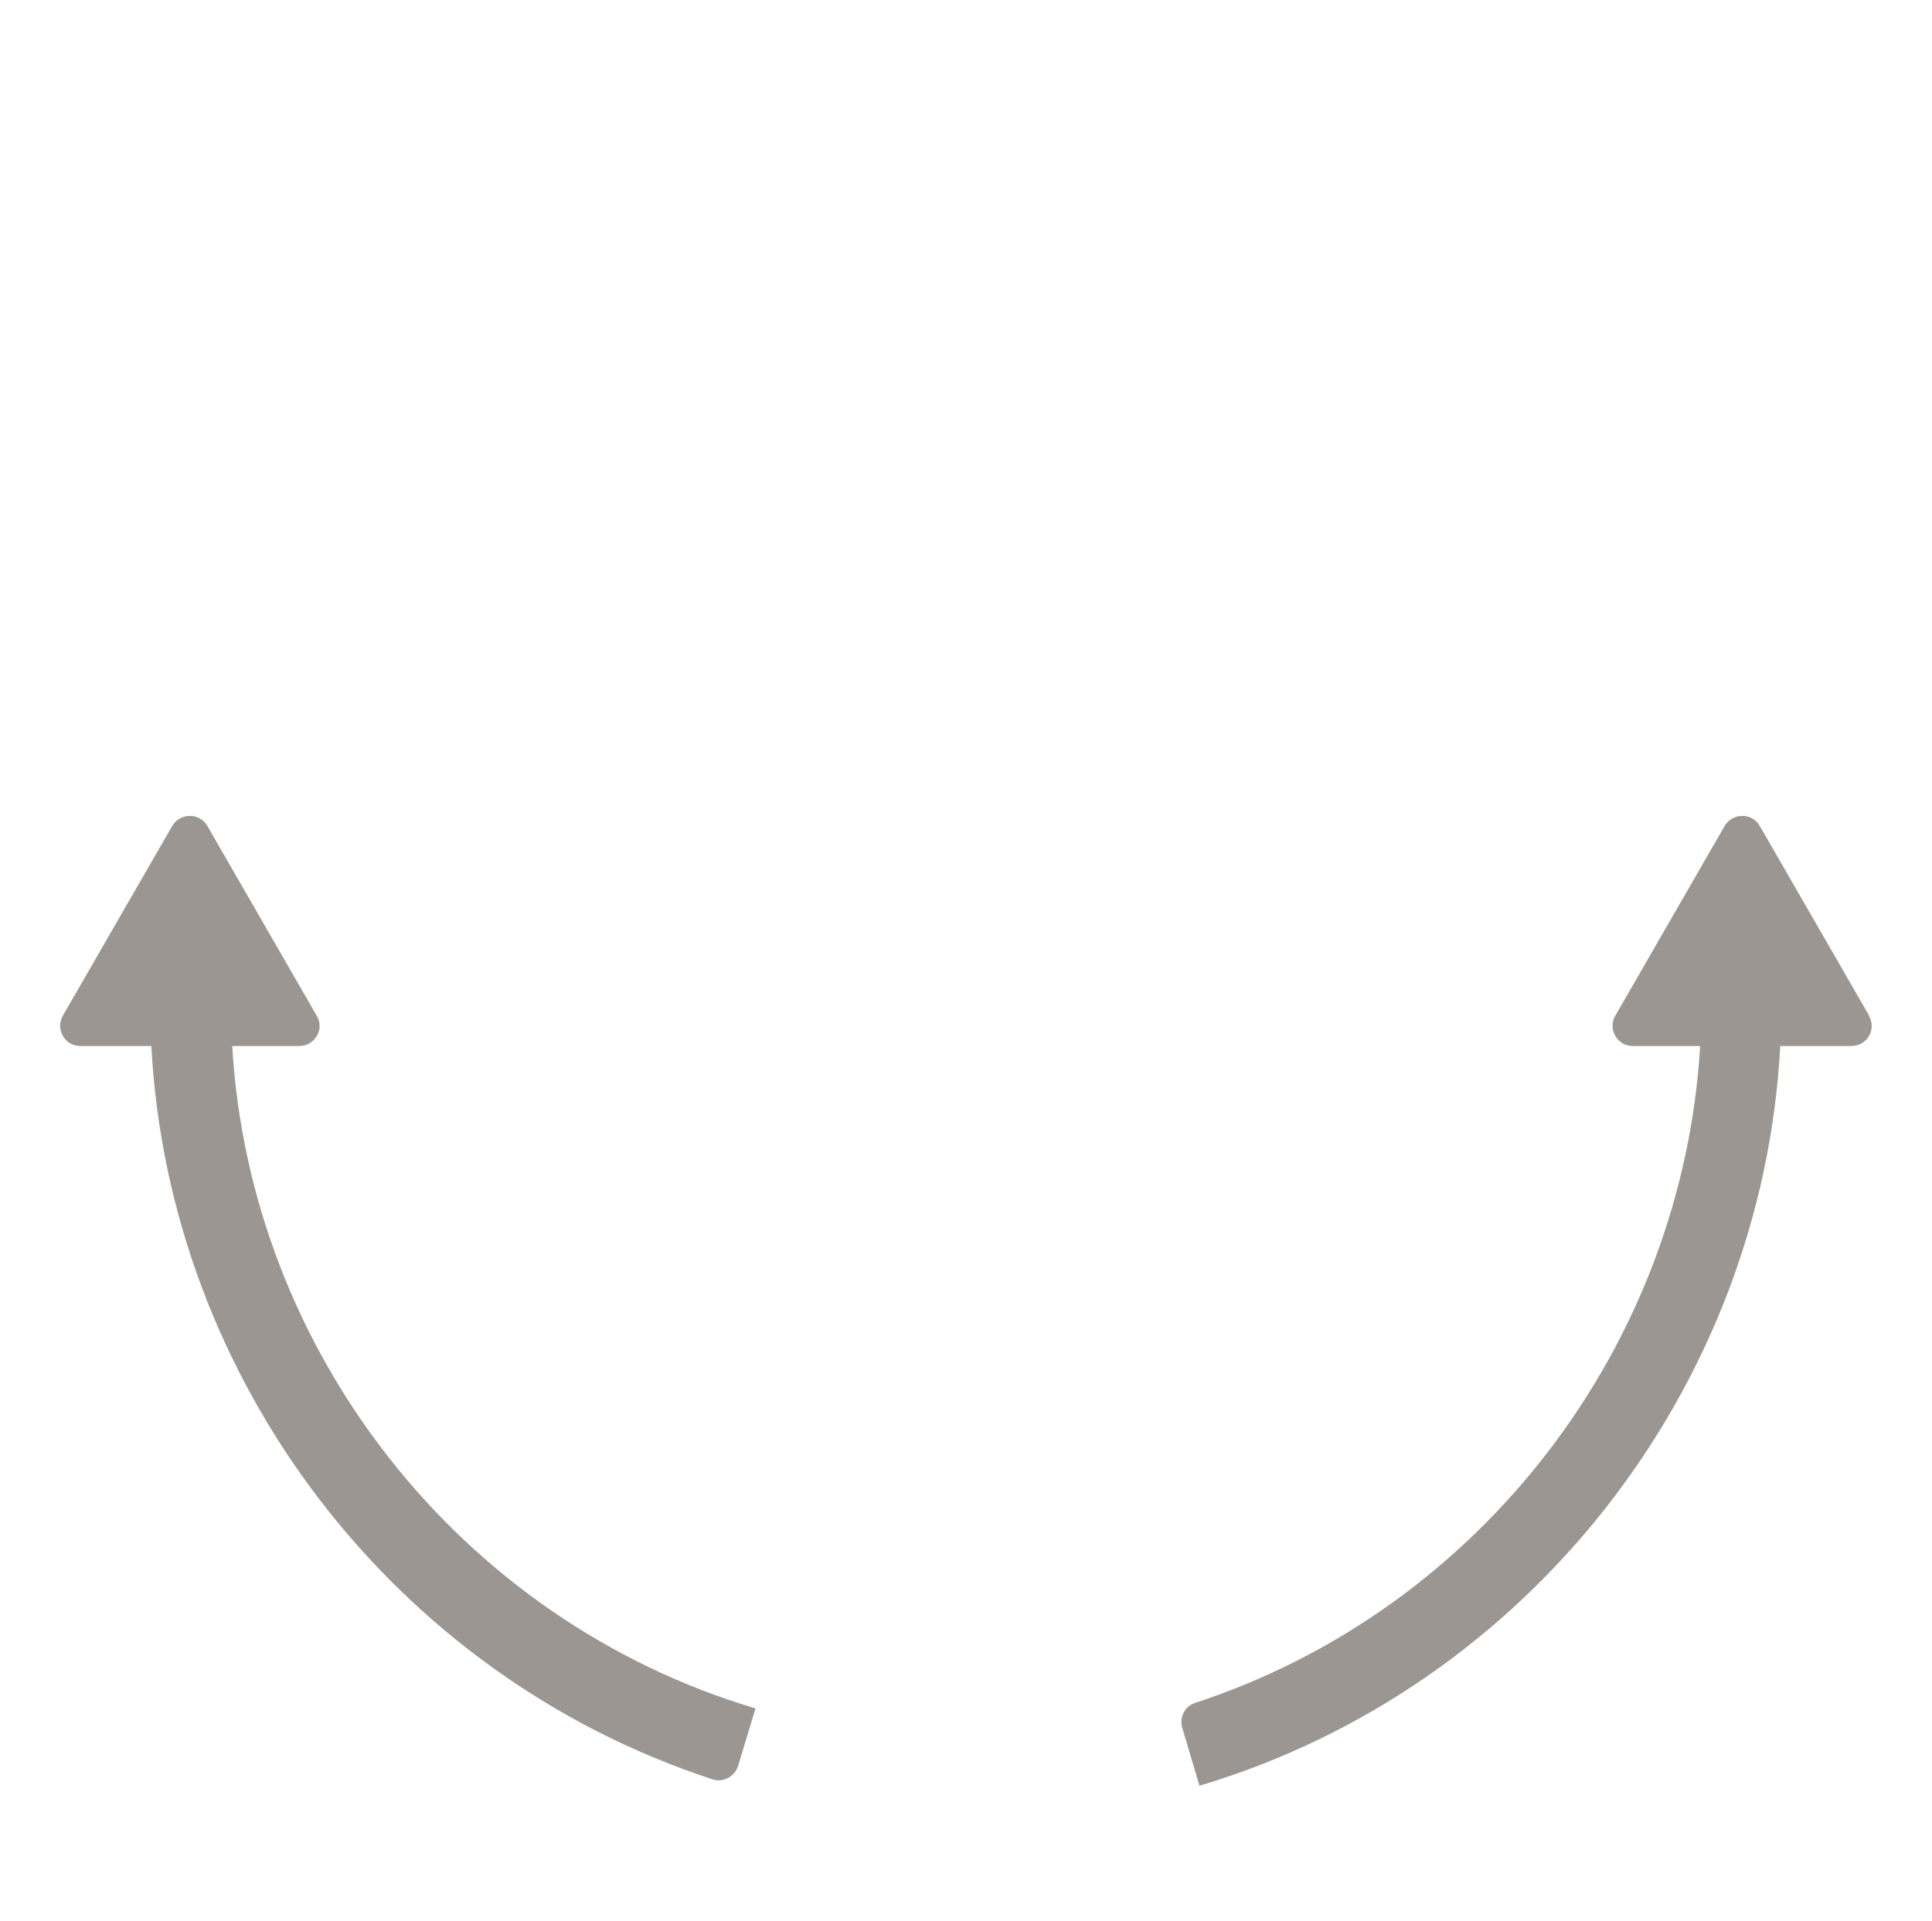
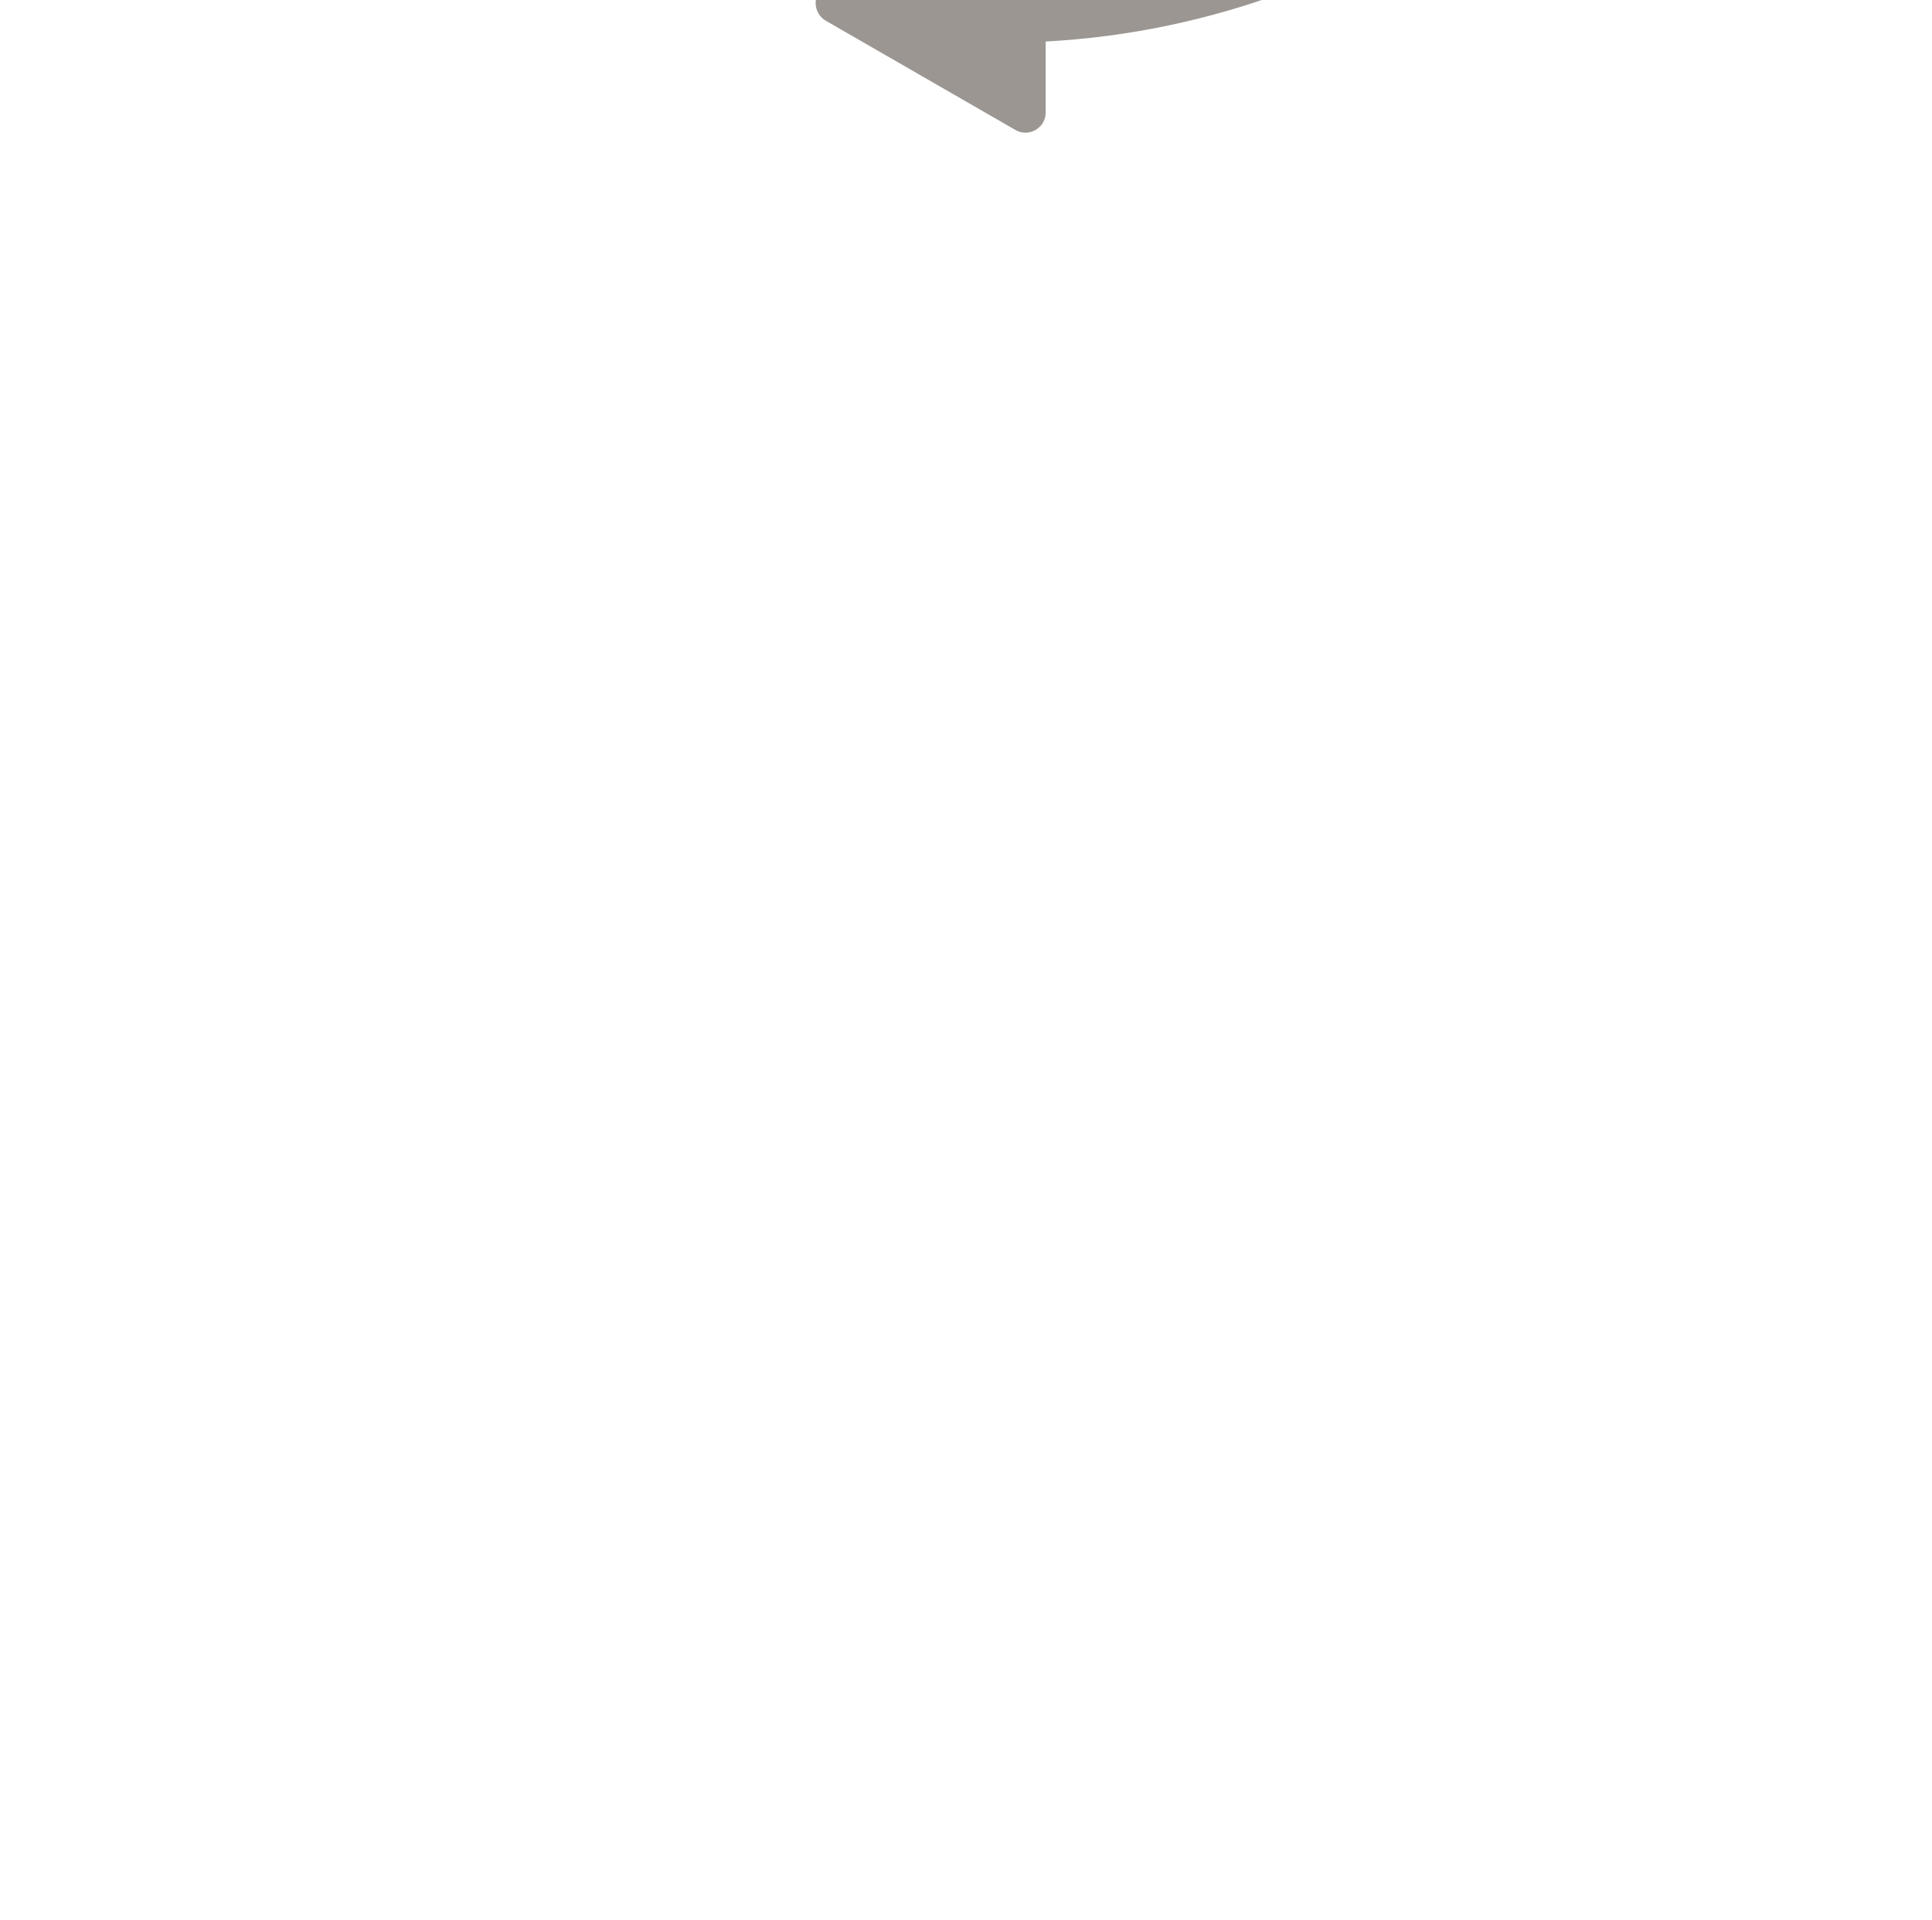
- <svg xmlns="http://www.w3.org/2000/svg" id="content" viewBox="0 0 48 47.72">
+ <svg xmlns="http://www.w3.org/2000/svg" id="content" viewBox="0 0 48 47.72" transform="rotate(-90, 24, 24)" width="480" height="477">
  <defs>
    <style>
      .cls-1 {
        fill: #9b9691;
        stroke-width: 0px;
      }
    </style>
  </defs>
  <path class="cls-1" d="M5.76,25.99h1.68c.38,0,.63-.42.43-.75l-2.72-4.72c-.19-.33-.67-.33-.87,0l-2.72,4.72c-.19.33.05.75.43.75h1.77c.44,8.3,6.02,15.63,13.94,18.22.27.09.56-.07.64-.34l.43-1.42c-7.34-2.19-12.56-8.87-13-16.46Z" />
  <path class="cls-1" d="M46.44,25.24l-2.72-4.72c-.19-.33-.67-.33-.87,0l-2.72,4.72c-.19.33.05.75.43.75h1.68c-.44,7.43-5.44,13.99-12.54,16.32-.26.08-.4.35-.33.61l.43,1.45c8.18-2.44,13.98-9.91,14.43-18.38h1.77c.39,0,.63-.42.43-.75Z" />
</svg>
